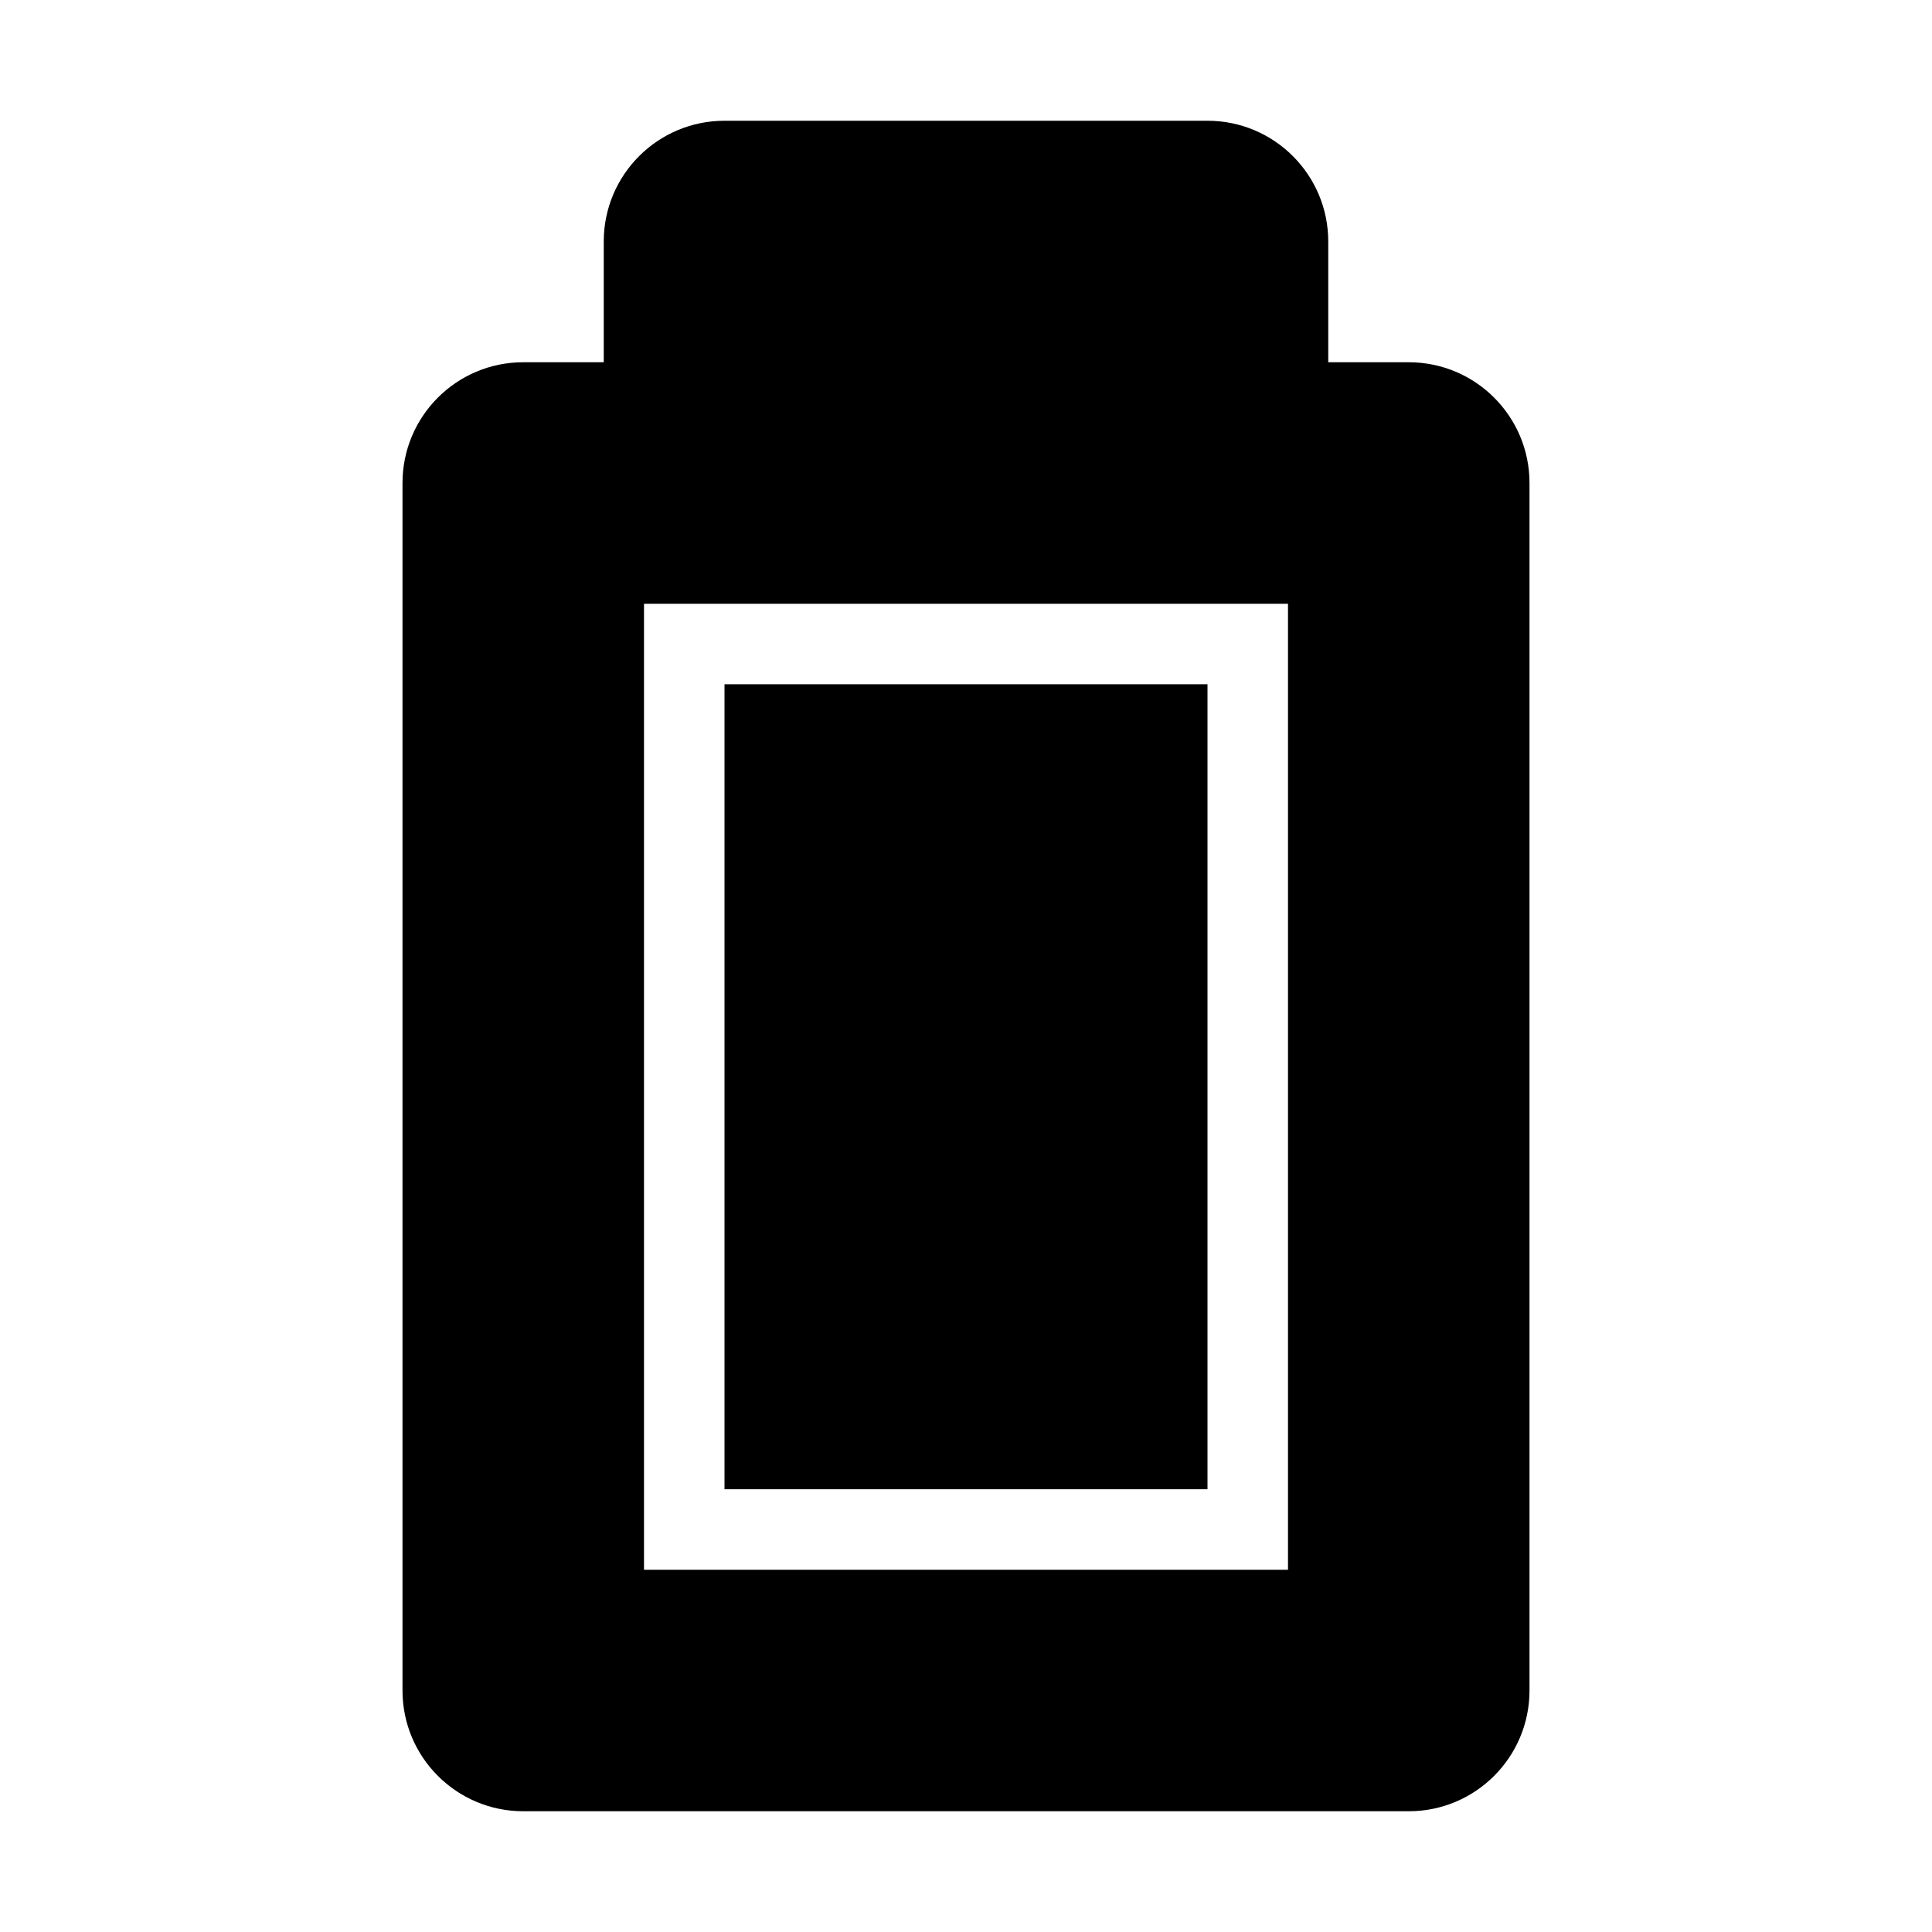
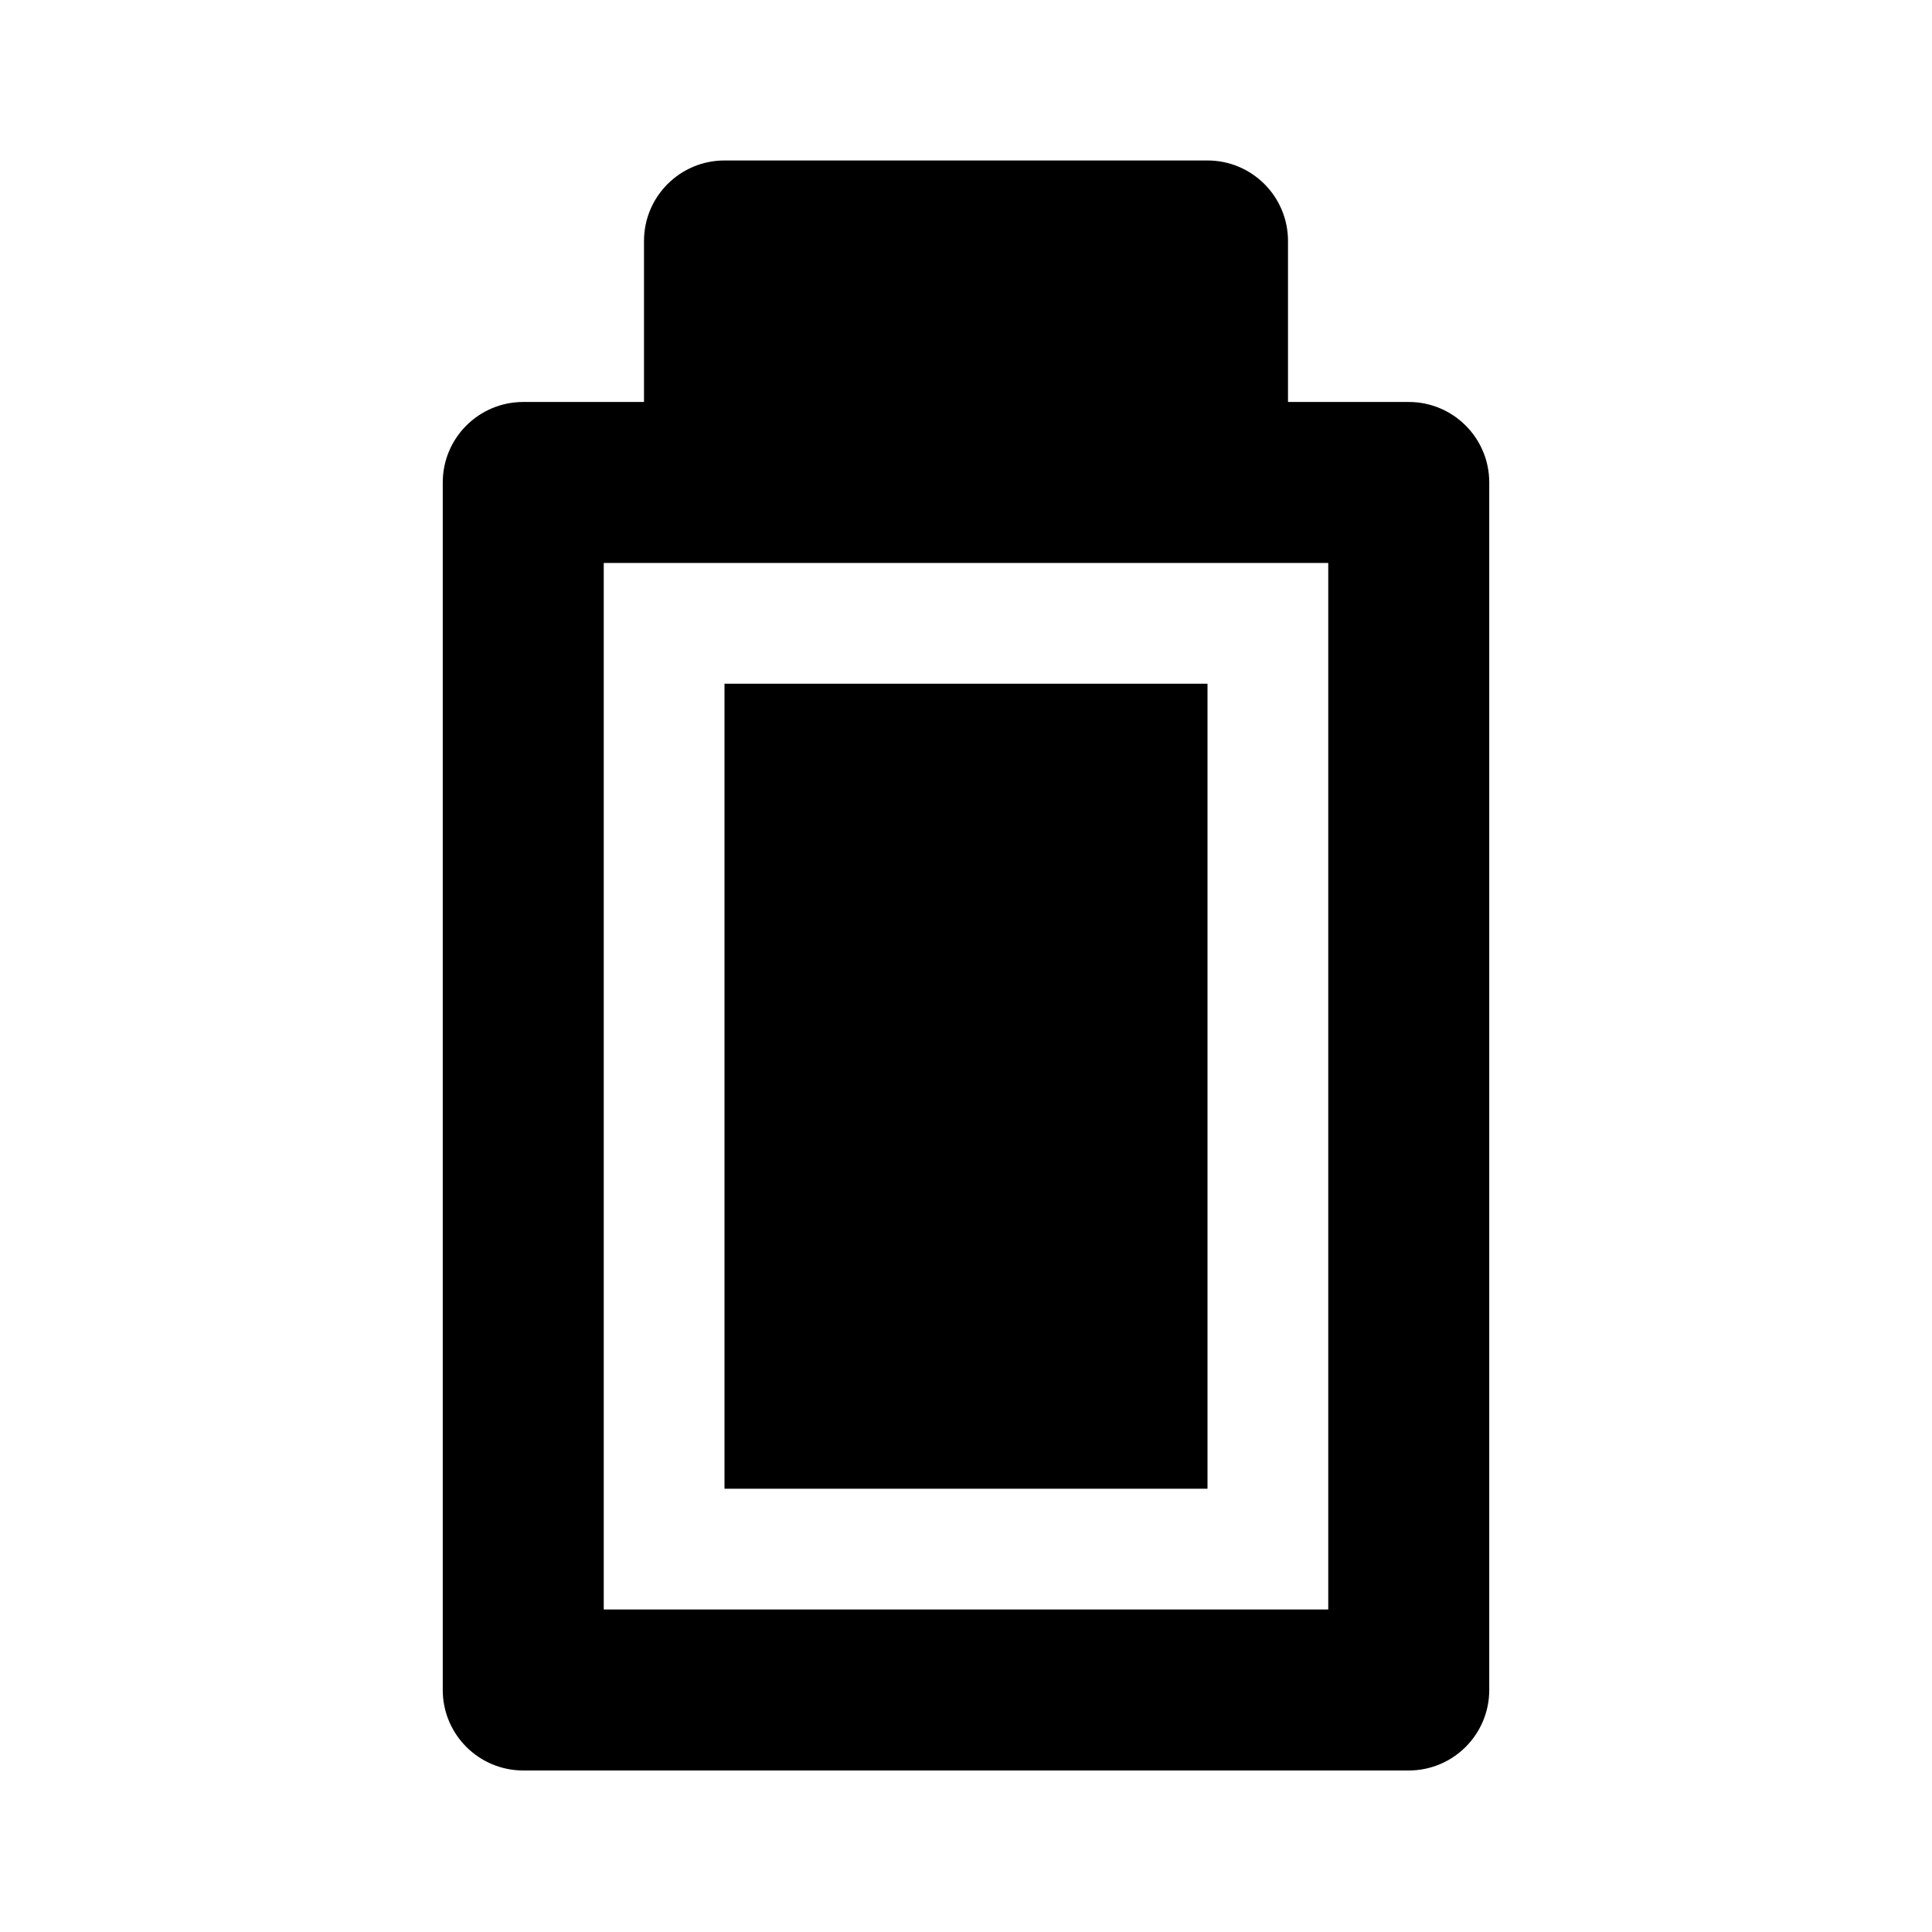
<svg xmlns="http://www.w3.org/2000/svg" viewBox="0 0 48 48" style="enable-background:new 0 0 48 48" xml:space="preserve">
  <style>.st3{display:none}</style>
  <g id="Your_Icons">
-     <path d="M0 0h48v48H0V0z" style="fill:none" />
-     <path d="M35 9h-2V6a3 3 0 0 0-3-3H18a3 3 0 0 0-3 3v3h-2a3 3 0 0 0-3 3v30a3 3 0 0 0 3 3h22a3 3 0 0 0 3-3V12a3 3 0 0 0-3-3zm-3 6v24H16V15" />
-     <path d="M30 37H18V17h12v20z" />
+     <path d="M0-.013h48v48H0v-48z" style="fill:none" />
+     <path d="M35 9.987h-3v-4a2 2 0 0 0-2-2H18a2 2 0 0 0-2 2v4h-3a2 2 0 0 0-2 2v30a2 2 0 0 0 2 2h22a2 2 0 0 0 2-2v-30a2 2 0 0 0-2-2zm-2 30H15v-26h18v26z" />
+     <path d="M30 36.987H18v-20h12v20z" />
  </g>
</svg>
